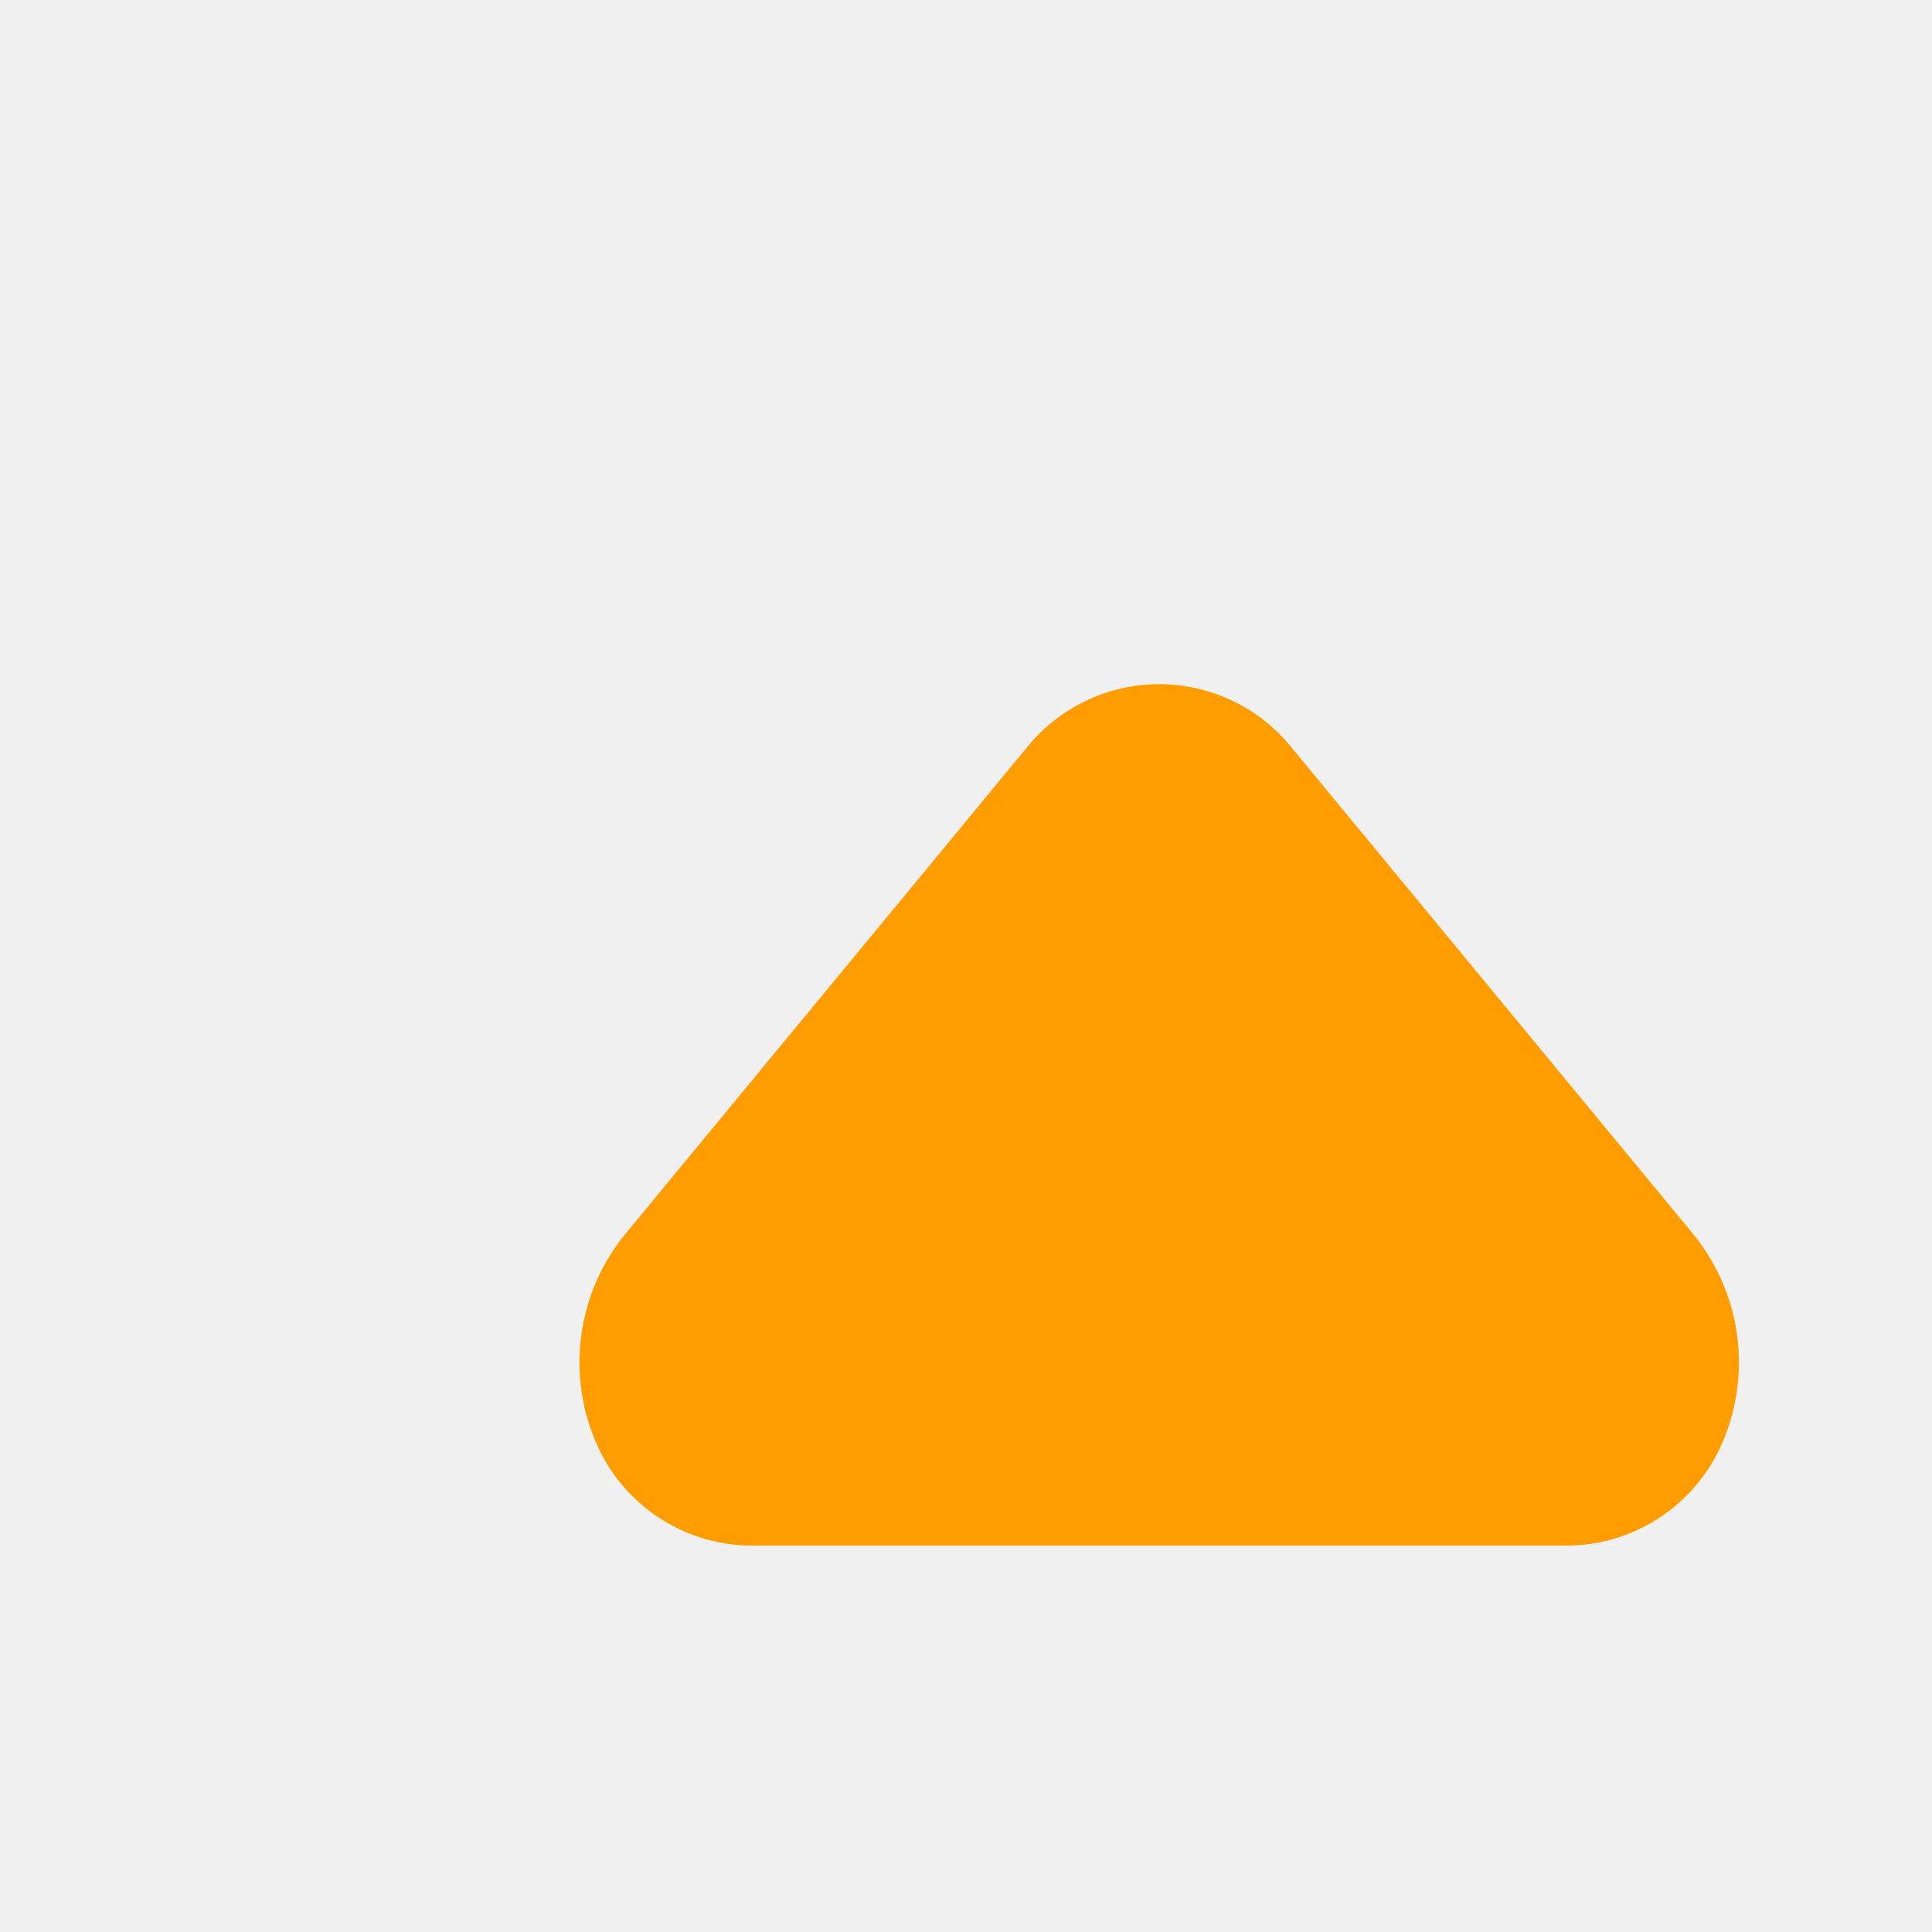
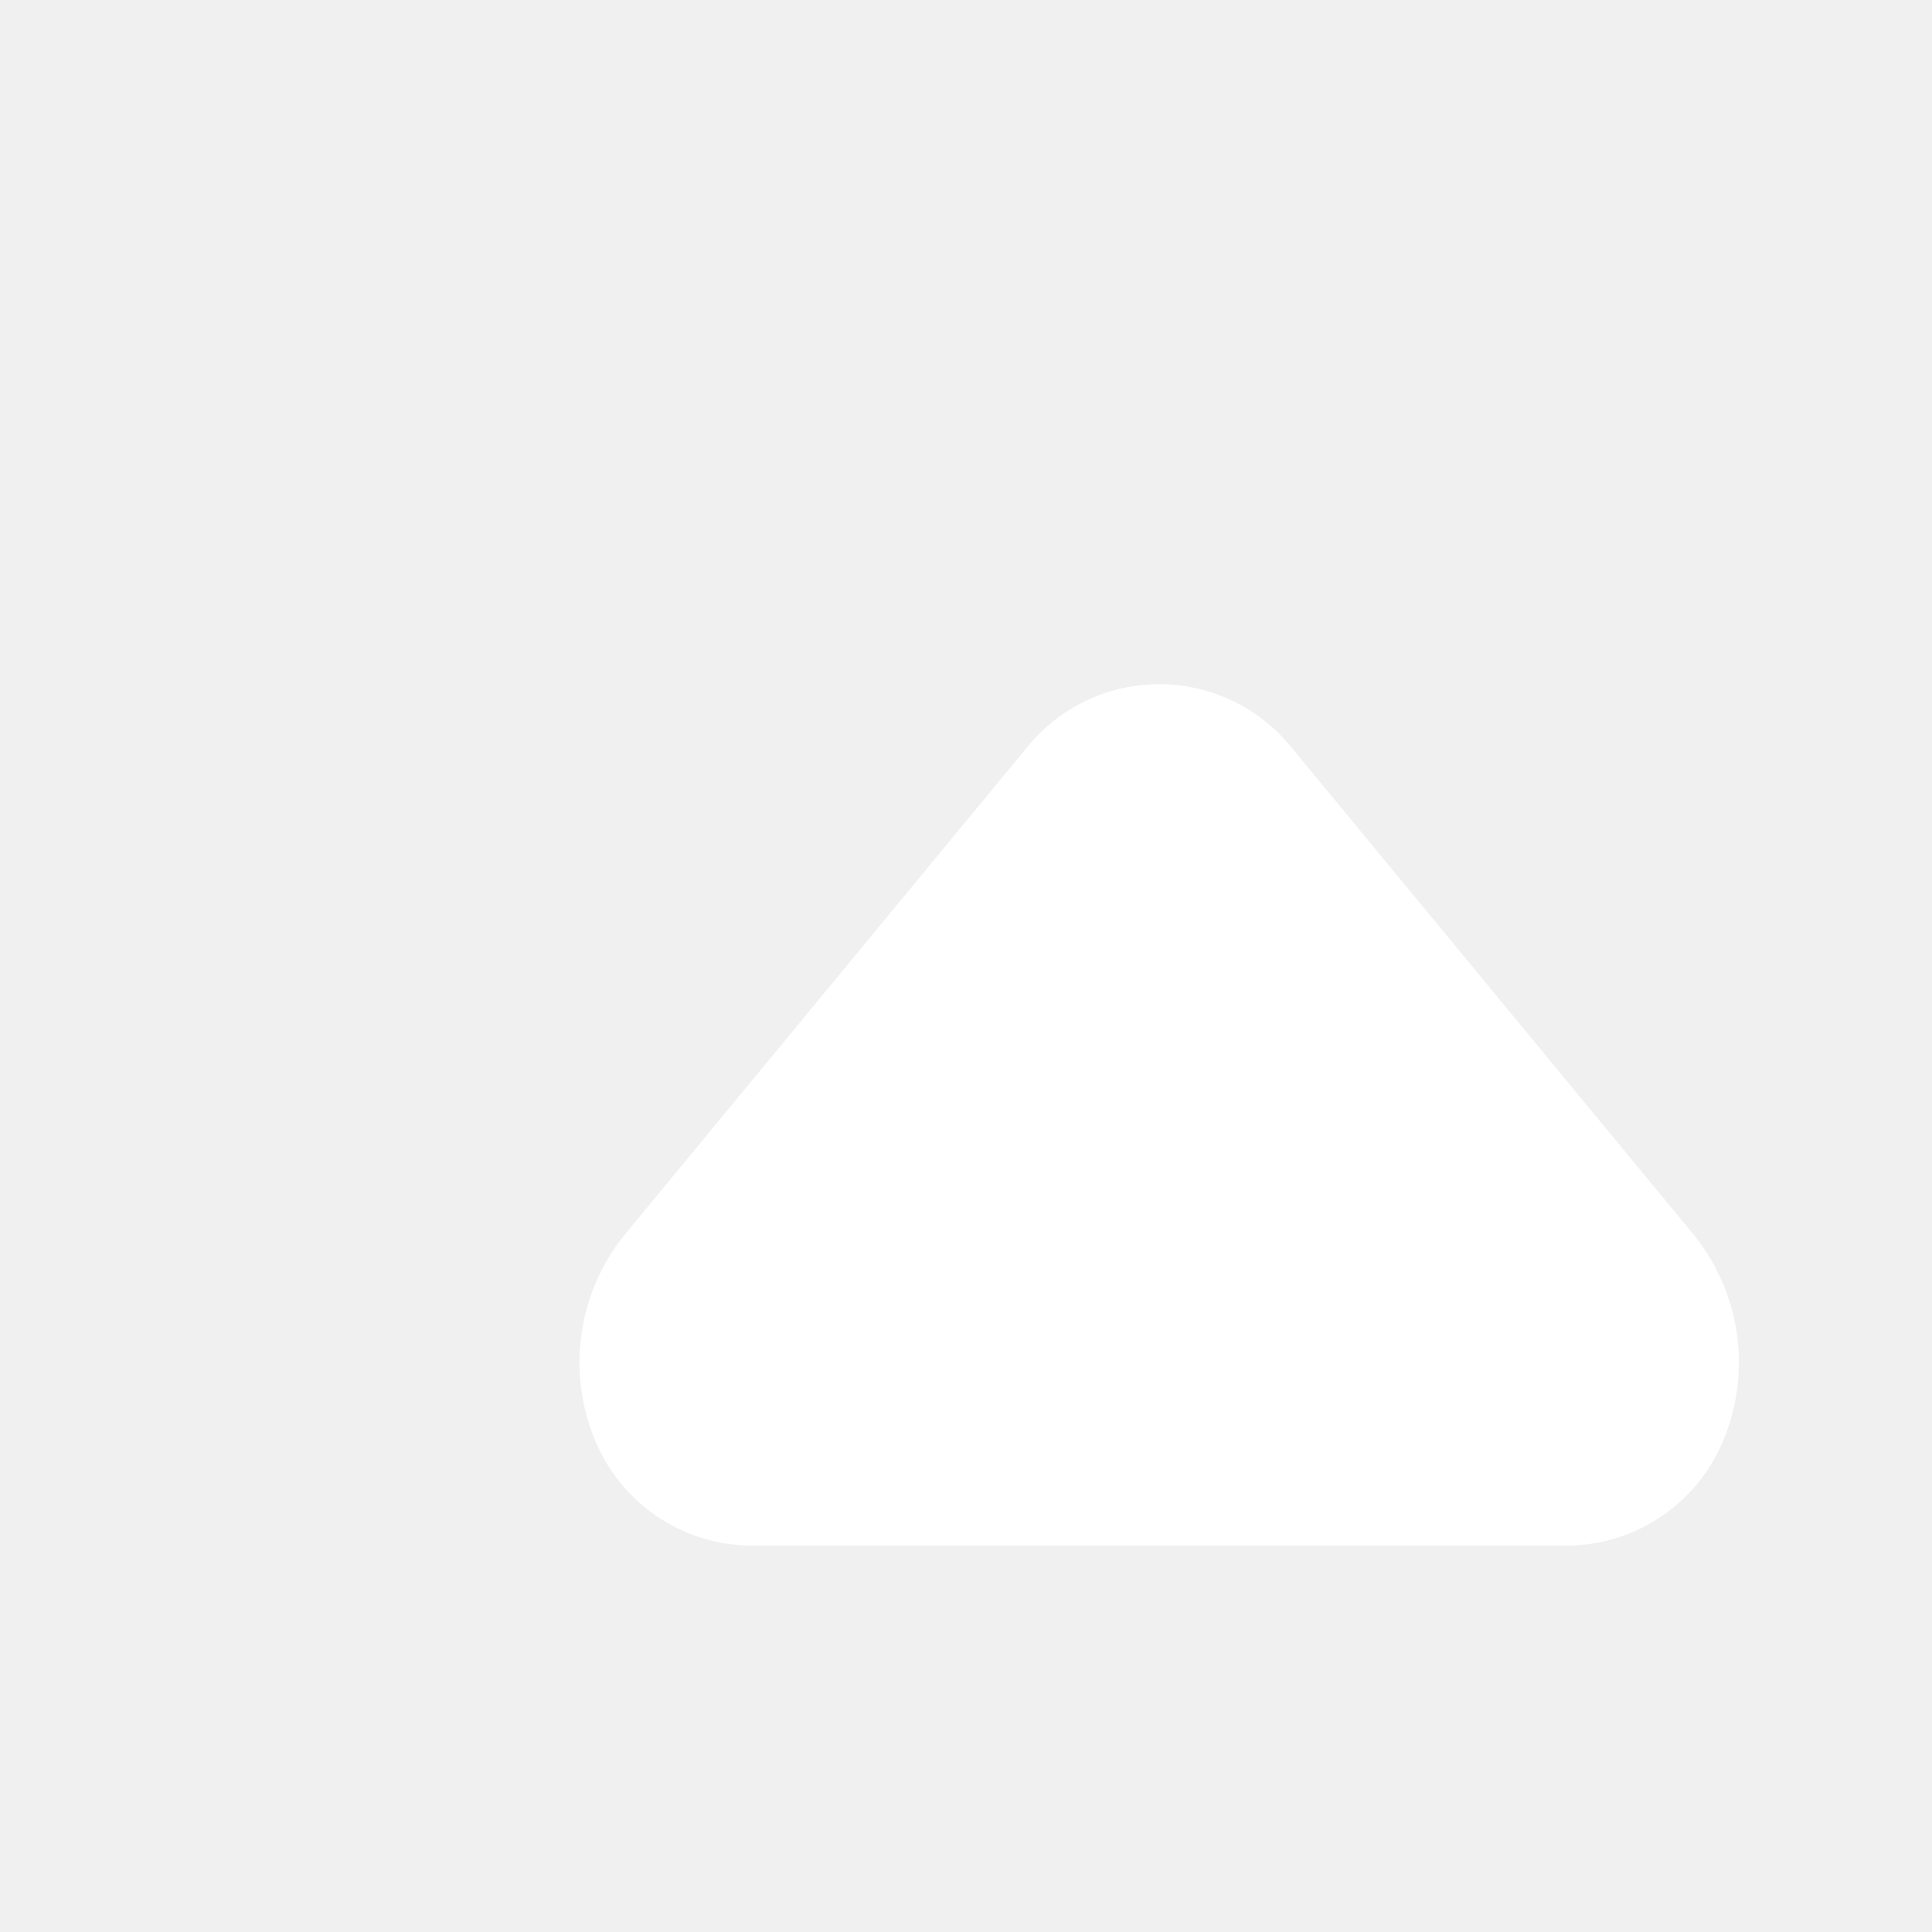
<svg xmlns="http://www.w3.org/2000/svg" width="20" height="20" viewBox="0 0 20 20" fill="none">
-   <path d="M16.21,16H7.79A1.76,1.76,0,0,1,6.2,15a2.1,2.1,0,0,1,.26-2.21l4.21-5.1a1.76,1.76,0,0,1,2.66,0l4.21,5.1A2.1,2.1,0,0,1,17.8,15,1.76,1.76,0,0,1,16.21,16Z" fill="#FF9C00" />
+   <path d="M16.21,16H7.79A1.76,1.76,0,0,1,6.2,15a2.1,2.1,0,0,1,.26-2.21l4.21-5.1a1.76,1.76,0,0,1,2.66,0l4.21,5.1A2.1,2.1,0,0,1,17.8,15,1.76,1.76,0,0,1,16.21,16Z" fill="#FFFFFF" />
</svg>
